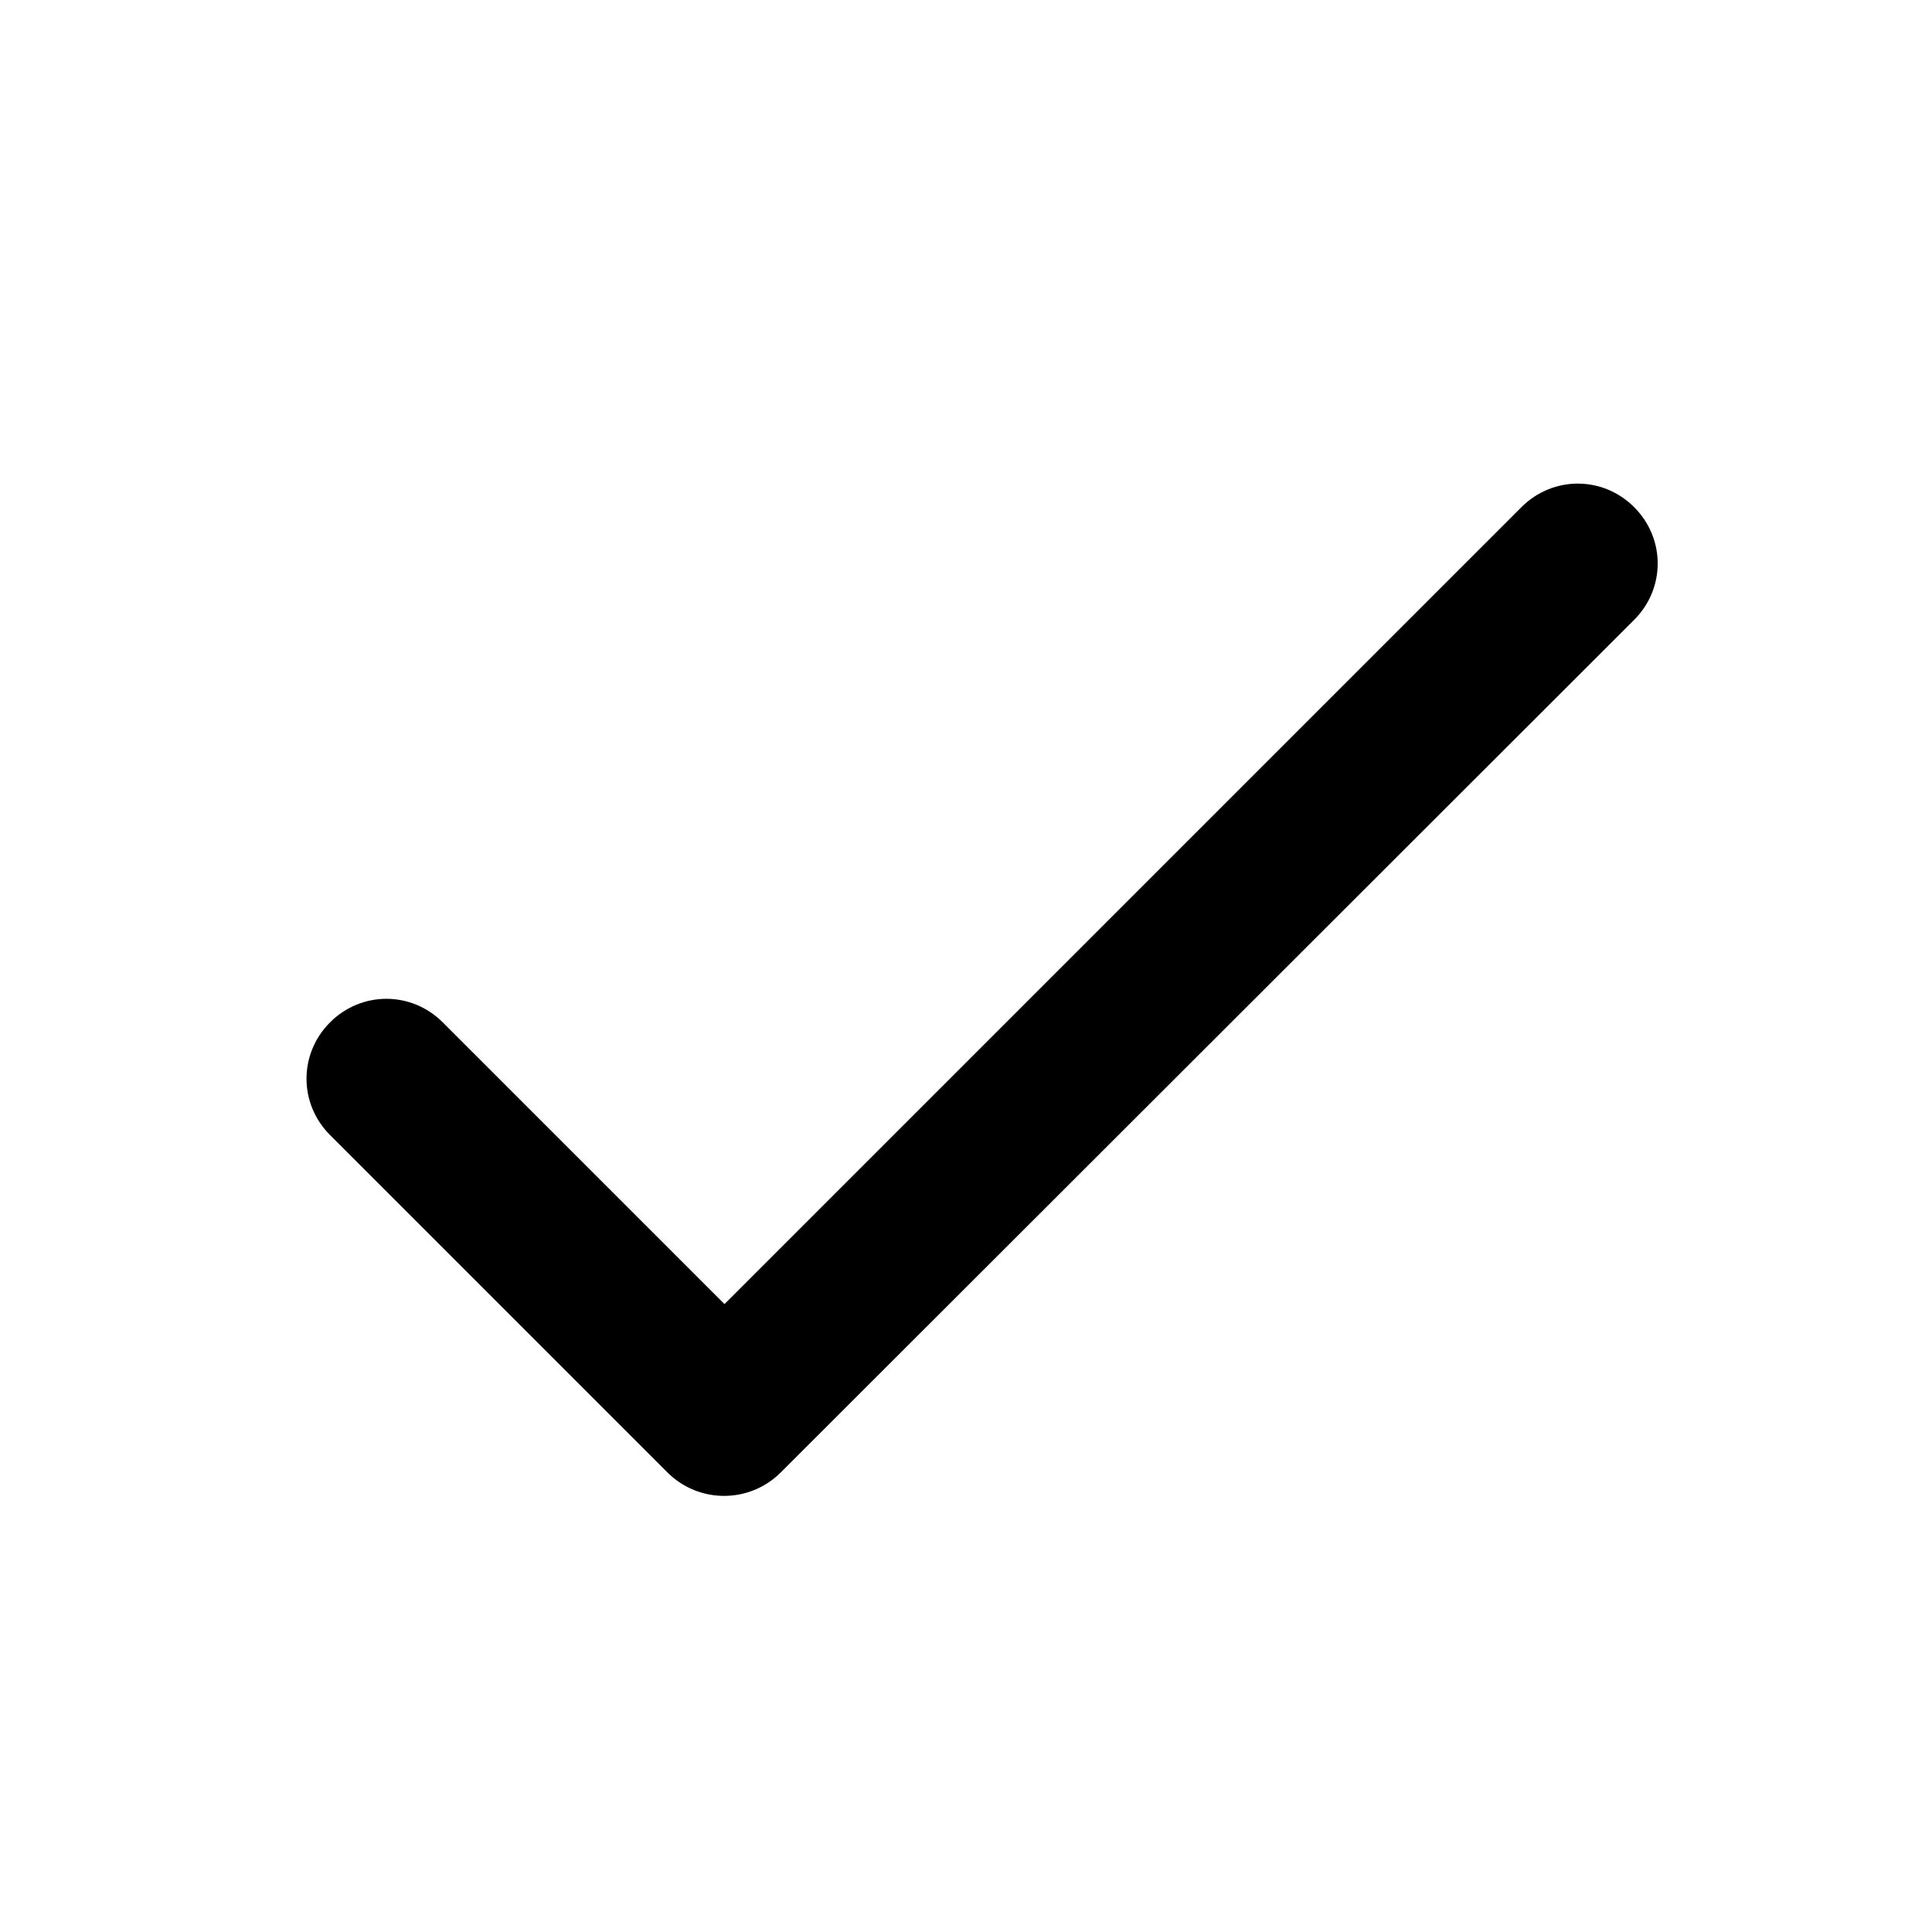
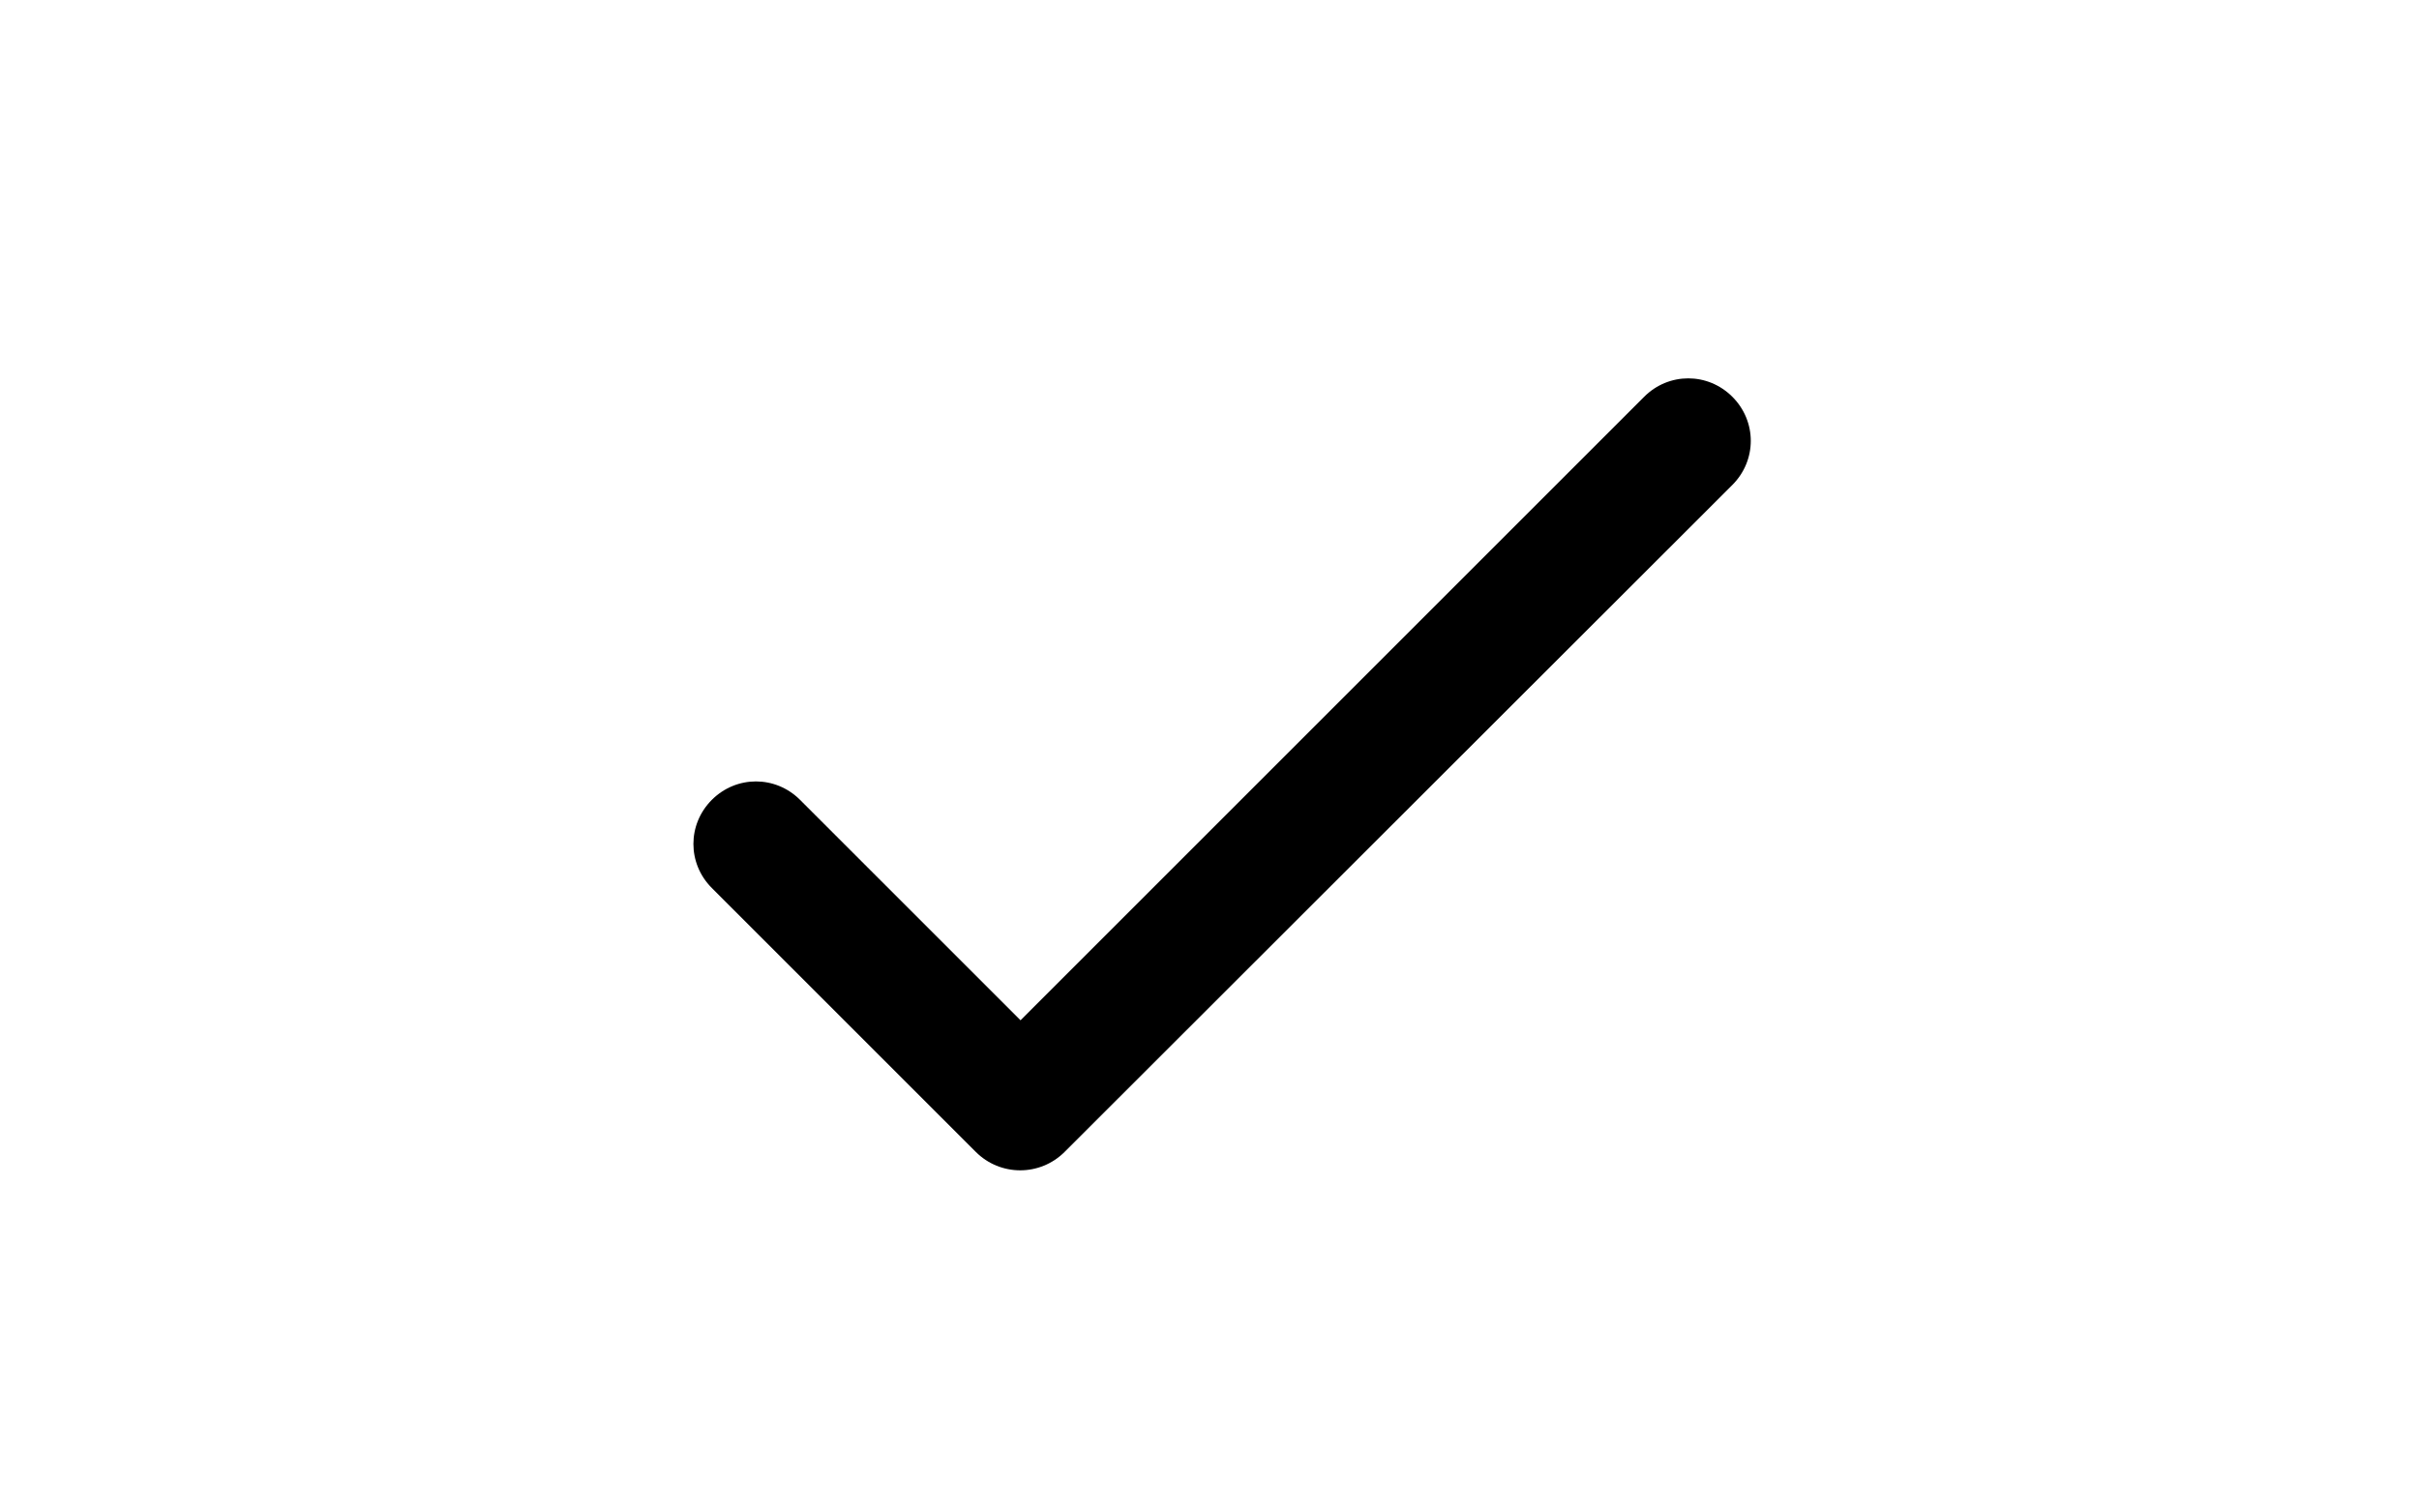
- <svg xmlns="http://www.w3.org/2000/svg" height="24px" viewBox="0 0 24 24" width="24px" fill="#000000">
+ <svg xmlns="http://www.w3.org/2000/svg" height="15px" viewBox="0 0 24 24" width="24px" fill="current">
  <path d="M0 0h24v24H0V0z" fill="none" />
  <path d="M9 16.2l-3.5-3.5c-.39-.39-1.01-.39-1.4 0-.39.39-.39 1.01 0 1.4l4.19 4.19c.39.39 1.02.39 1.41 0L20.3 7.7c.39-.39.39-1.01 0-1.4-.39-.39-1.01-.39-1.4 0L9 16.2z" />
</svg>
